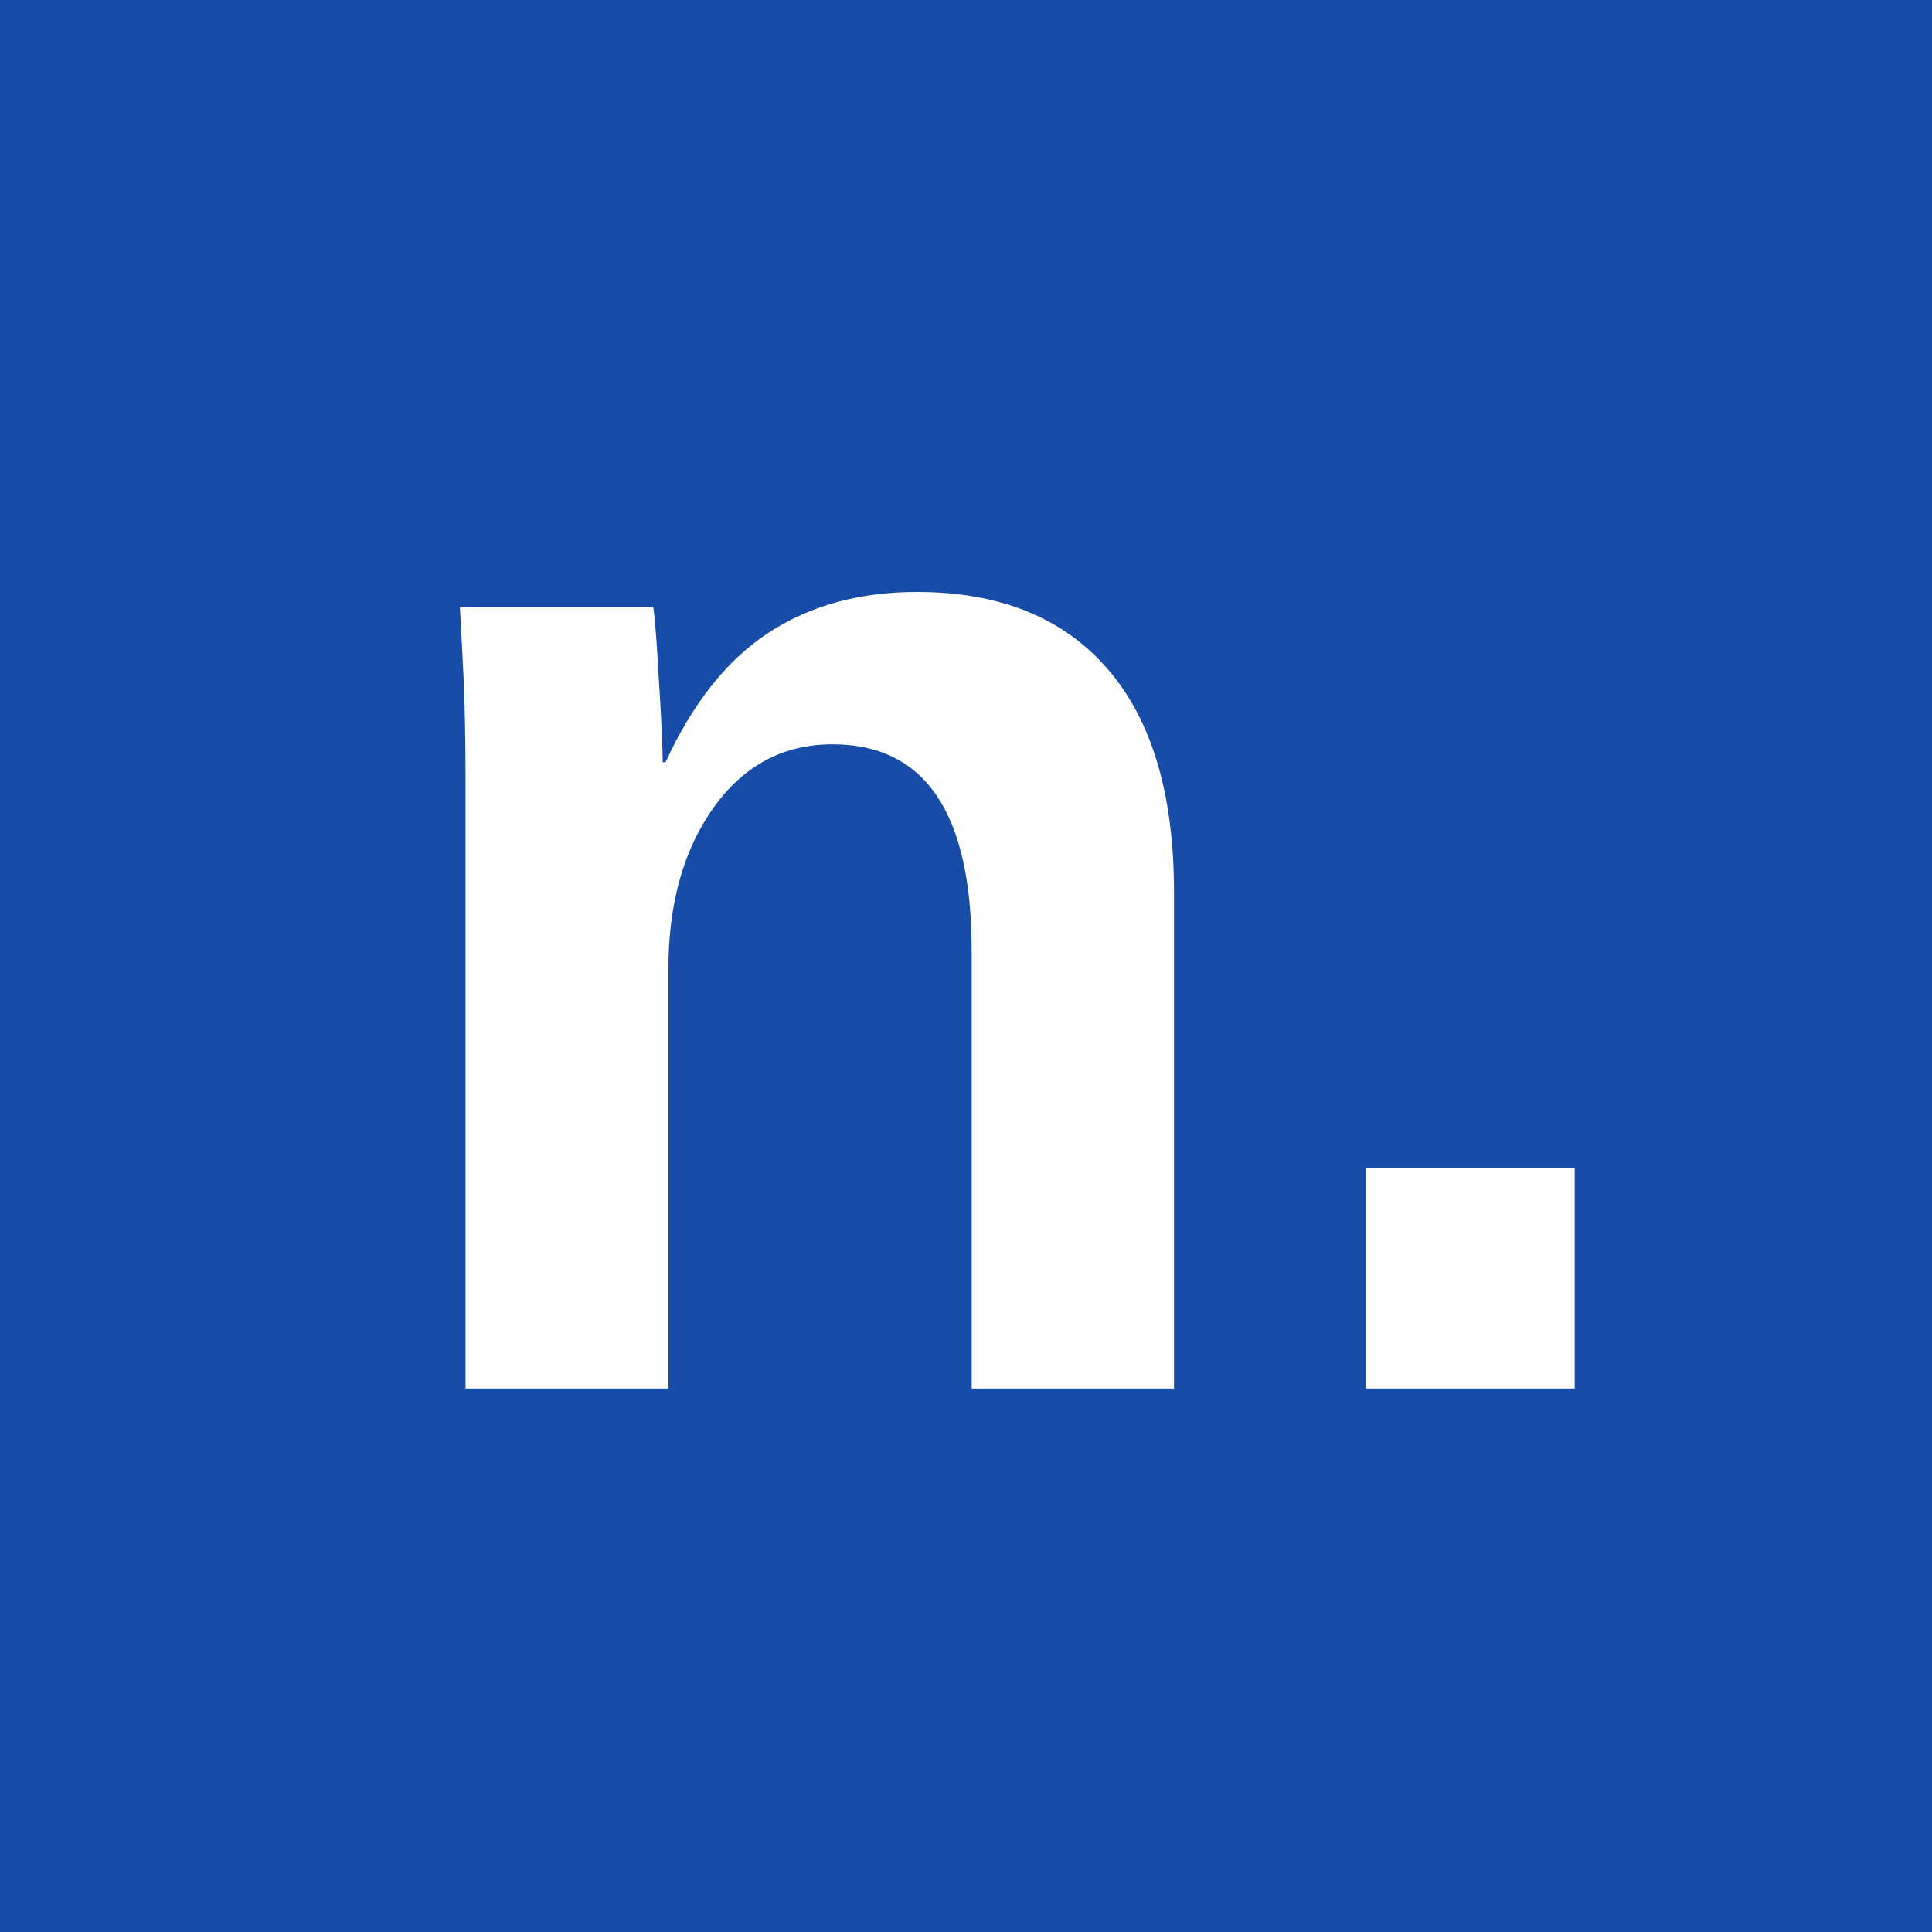
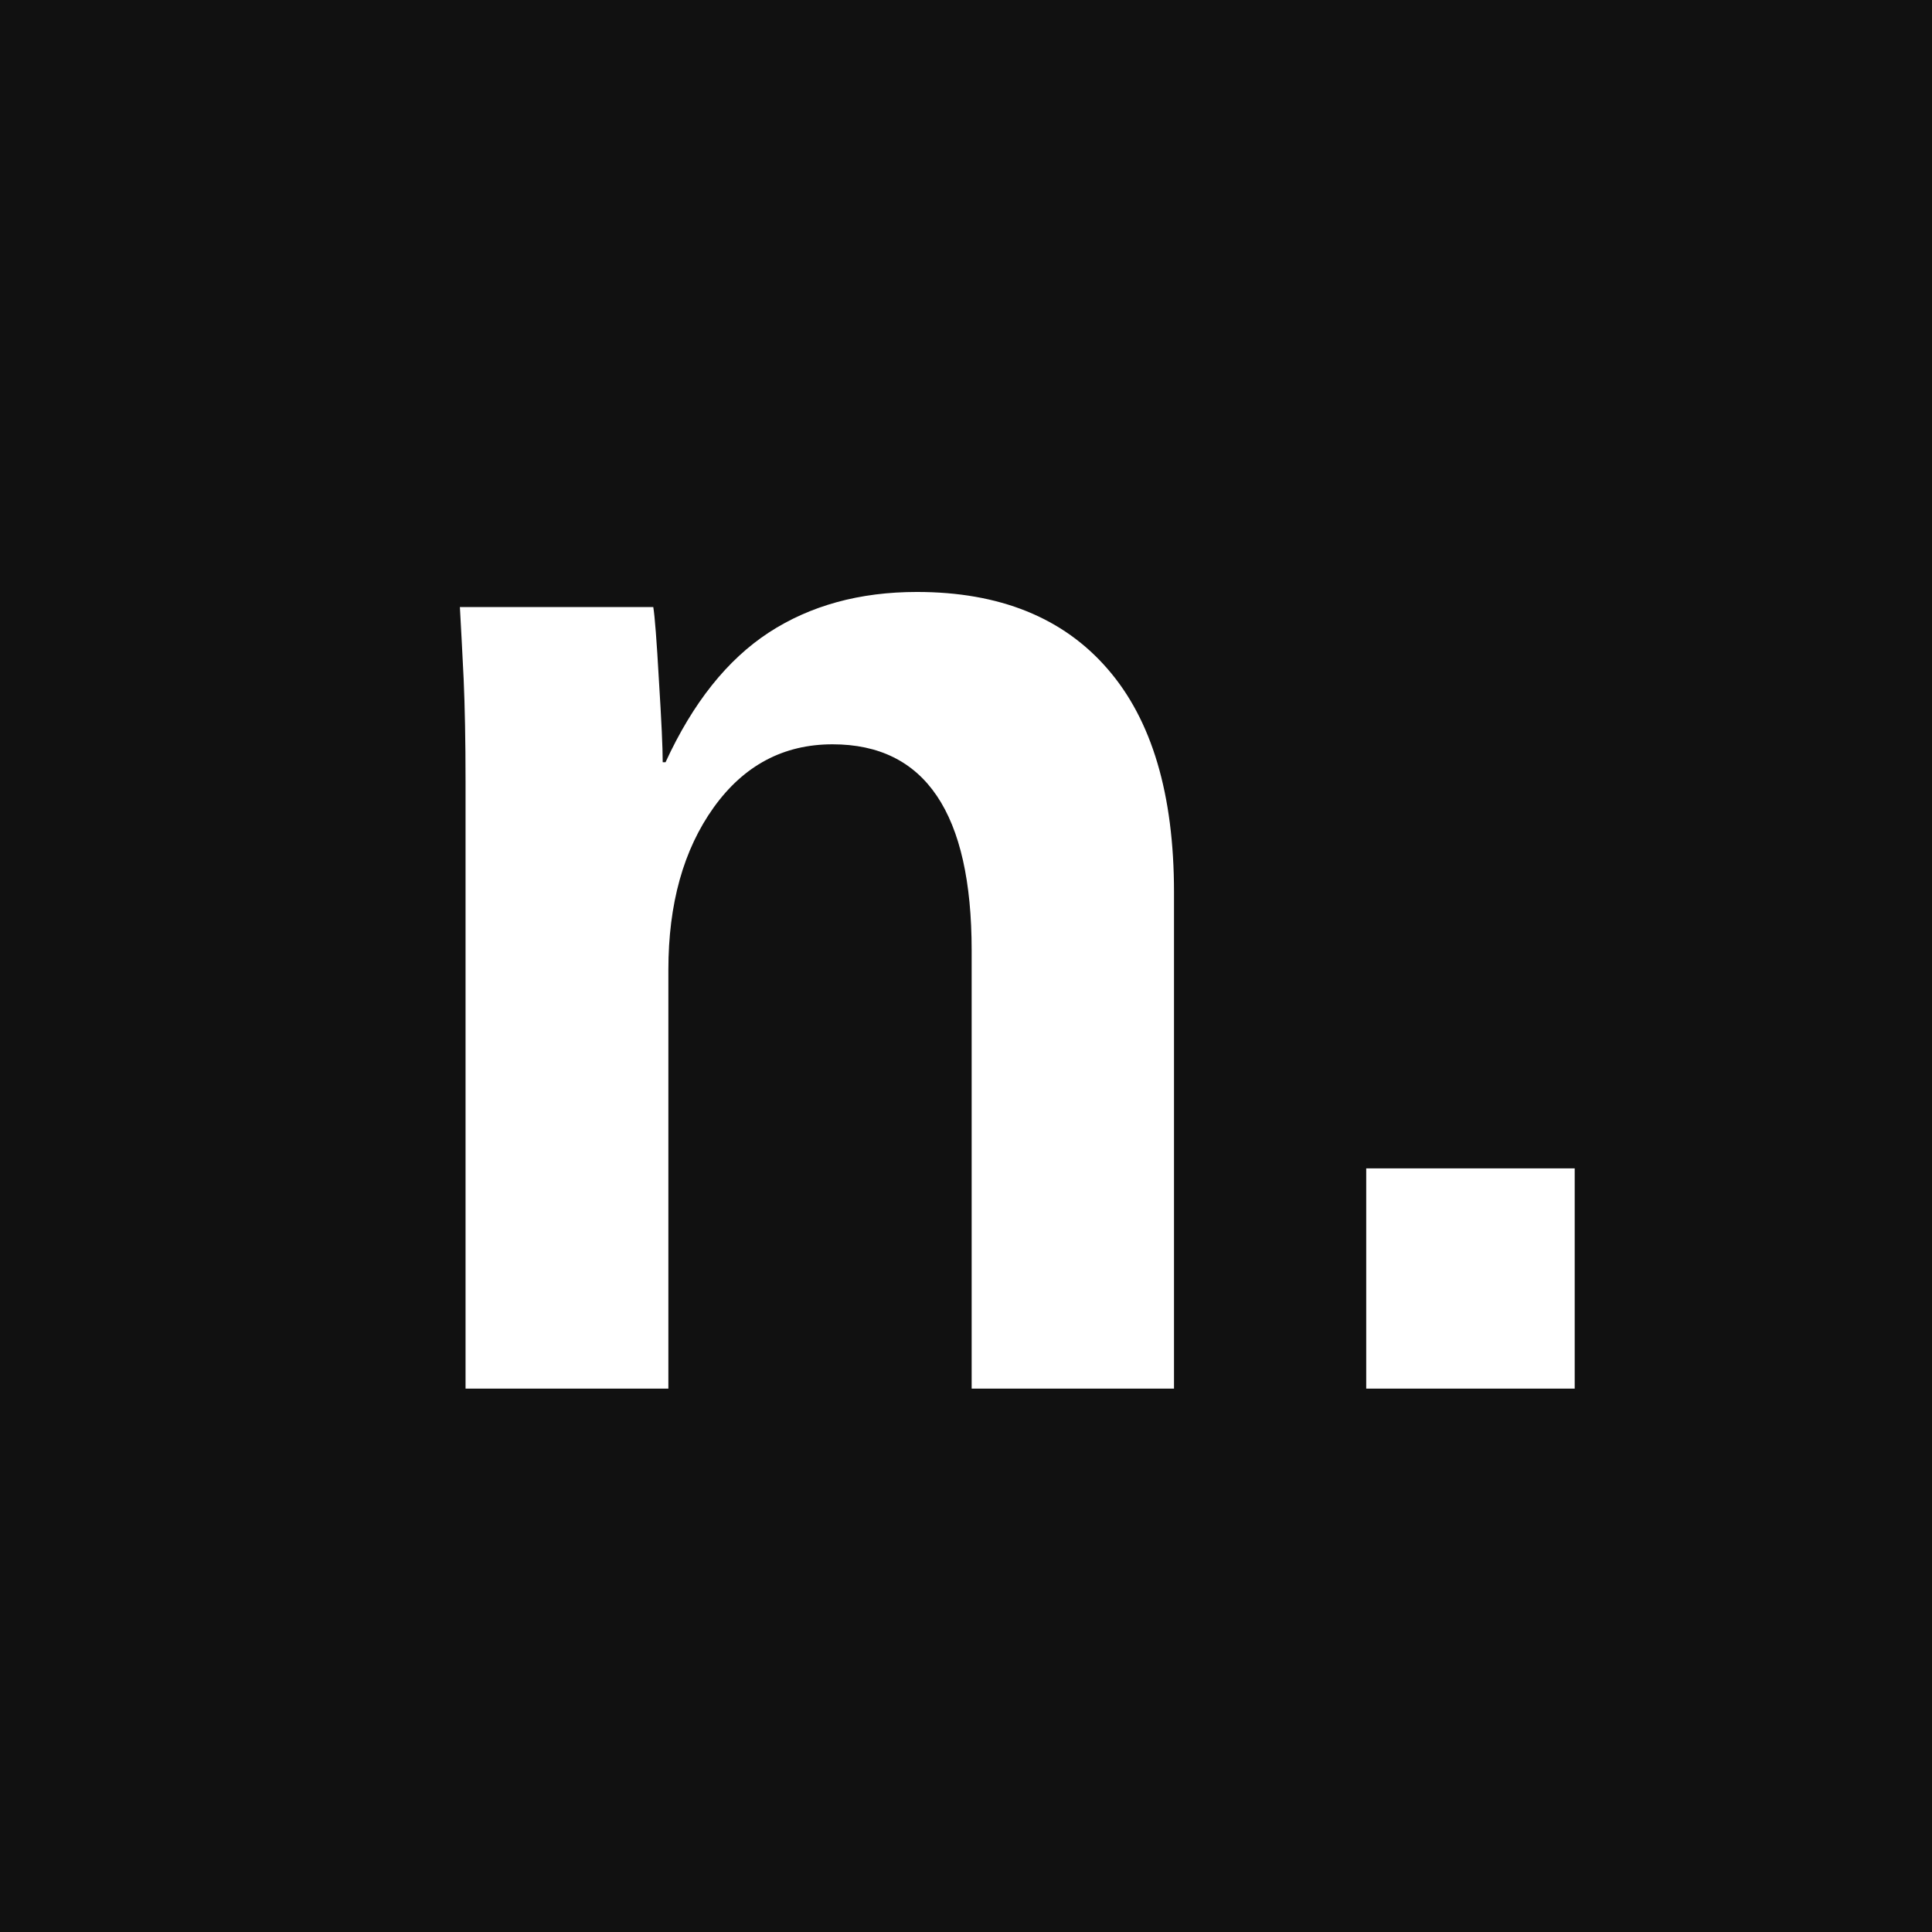
<svg xmlns="http://www.w3.org/2000/svg" viewBox="0 0 64 64">
-   <rect width="64" height="64" rx="0" fill="#174da8" />
+   <rect width="64" height="64" rx="0" fill="#111111" />
  <text x="12" y="46" font-family="Arial,sans-serif" font-weight="900" font-size="49" fill="white">n.</text>
</svg>
